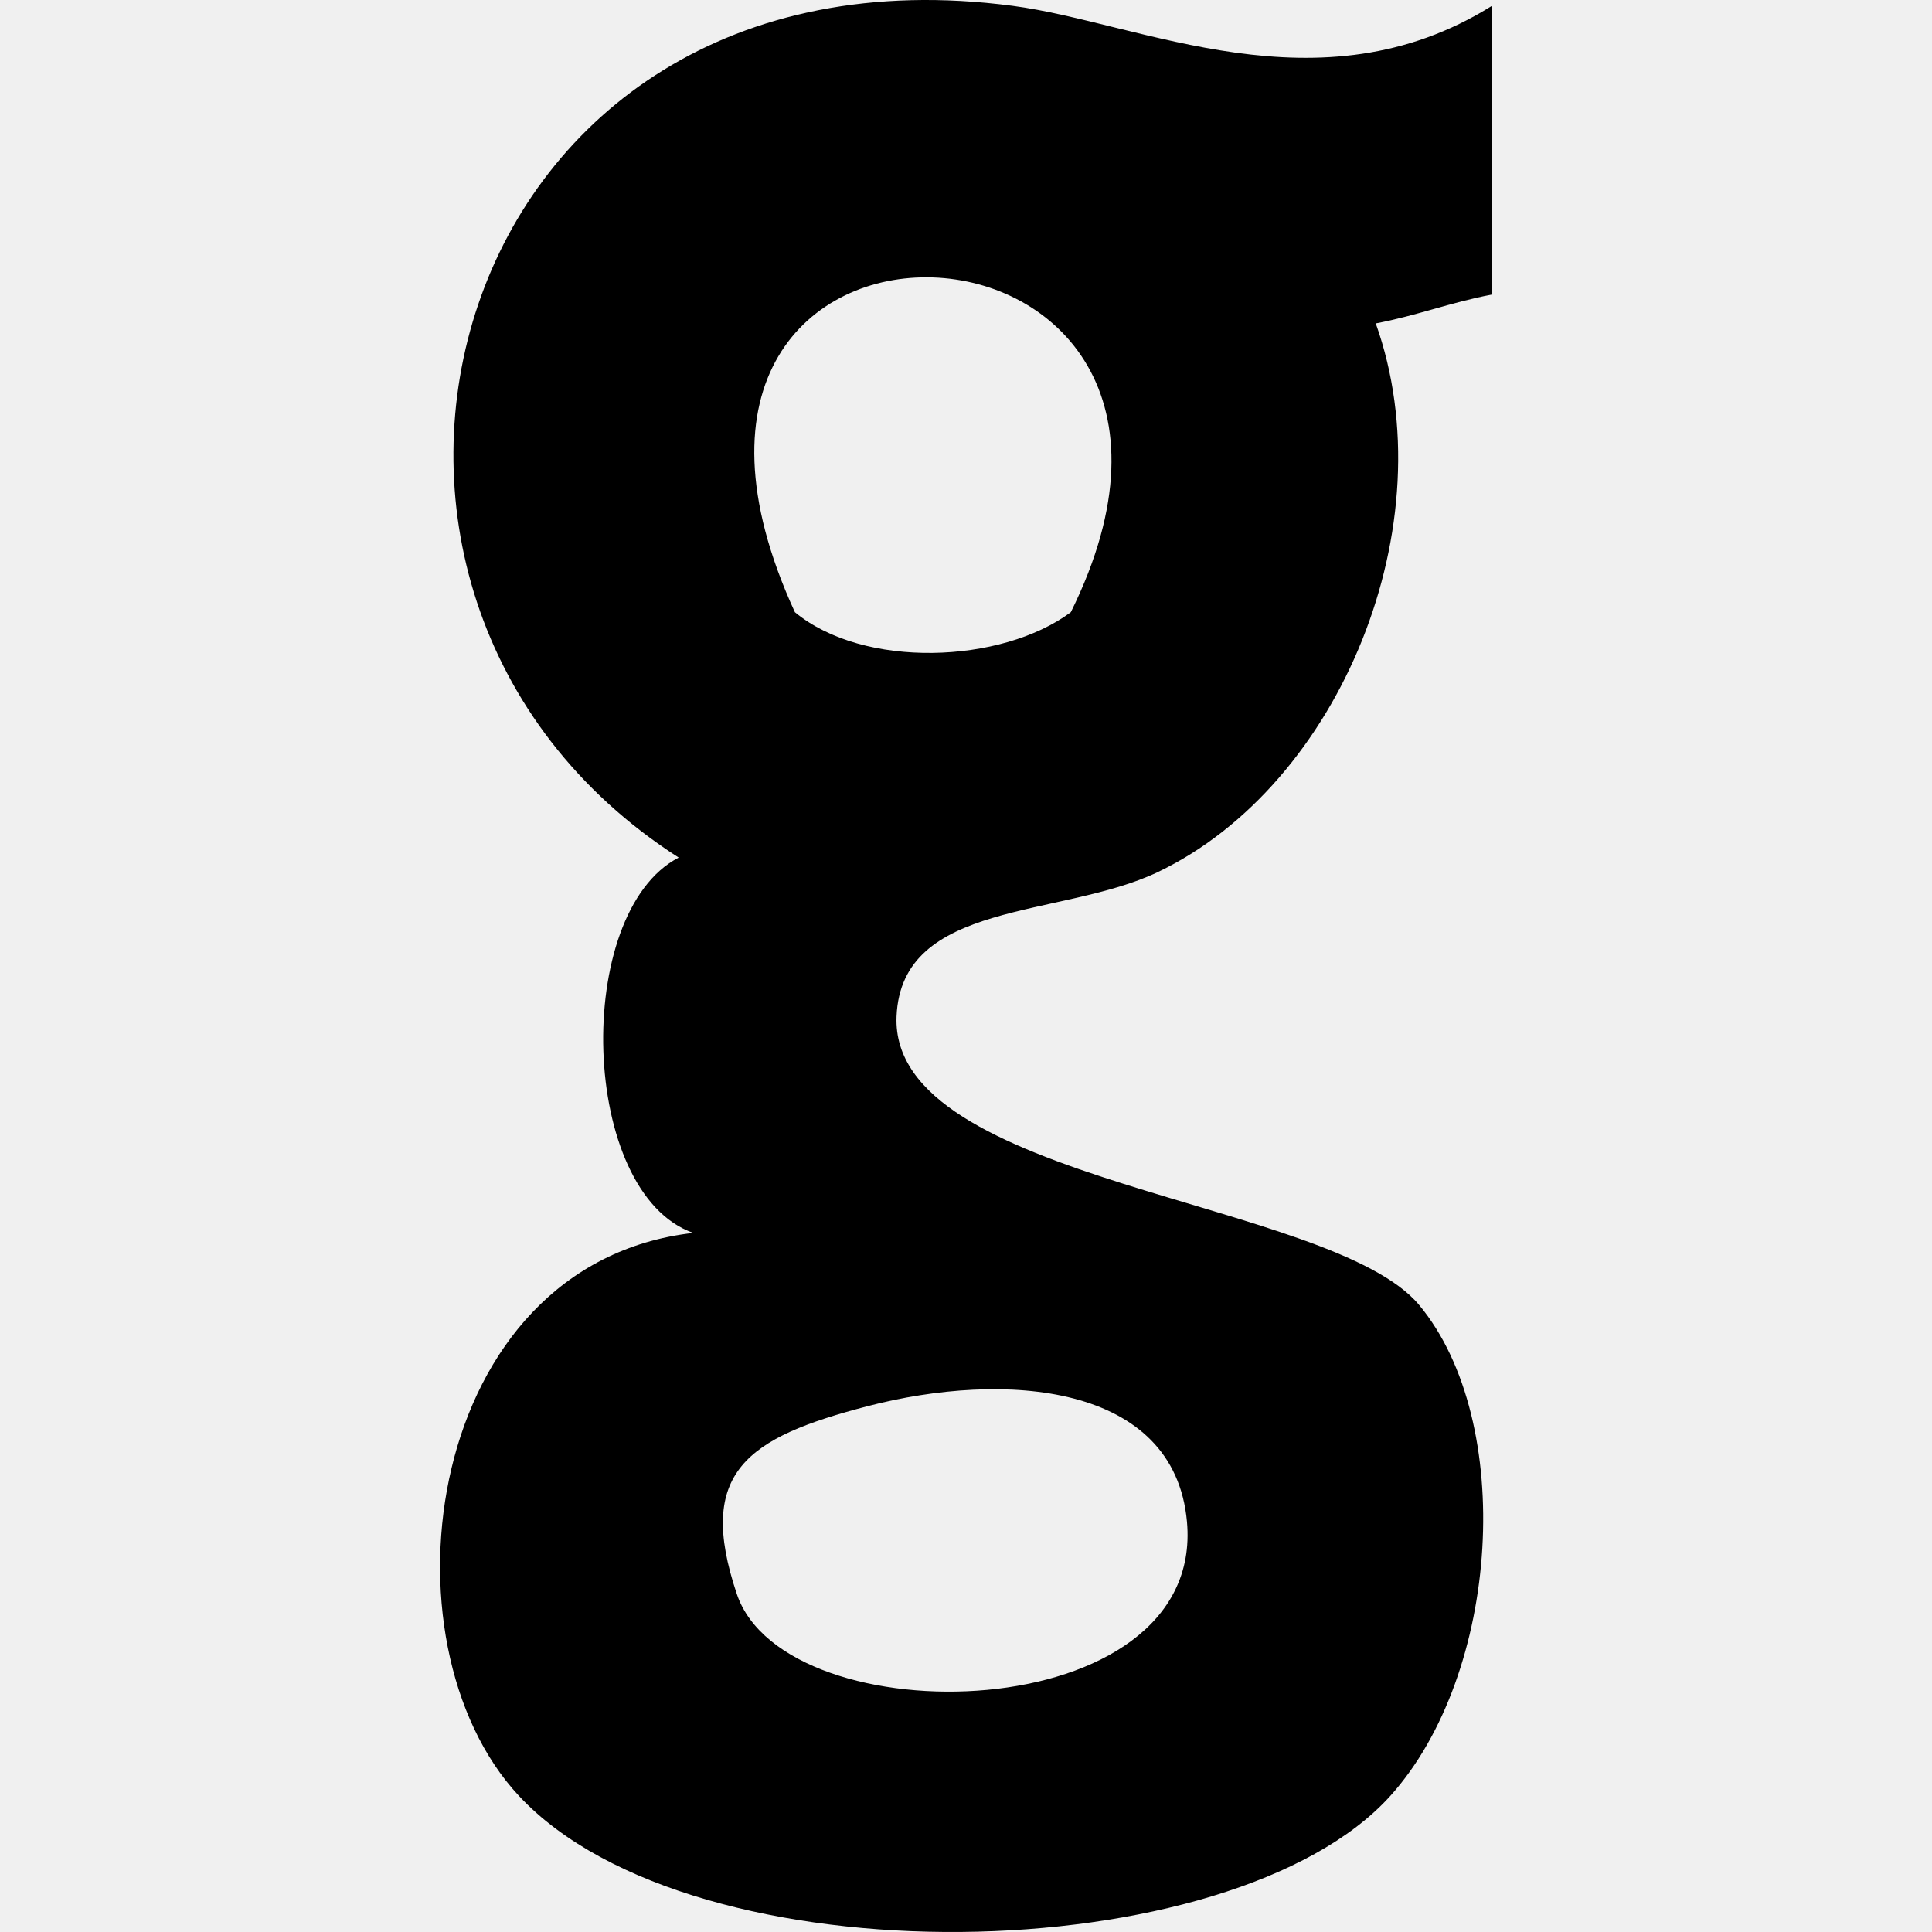
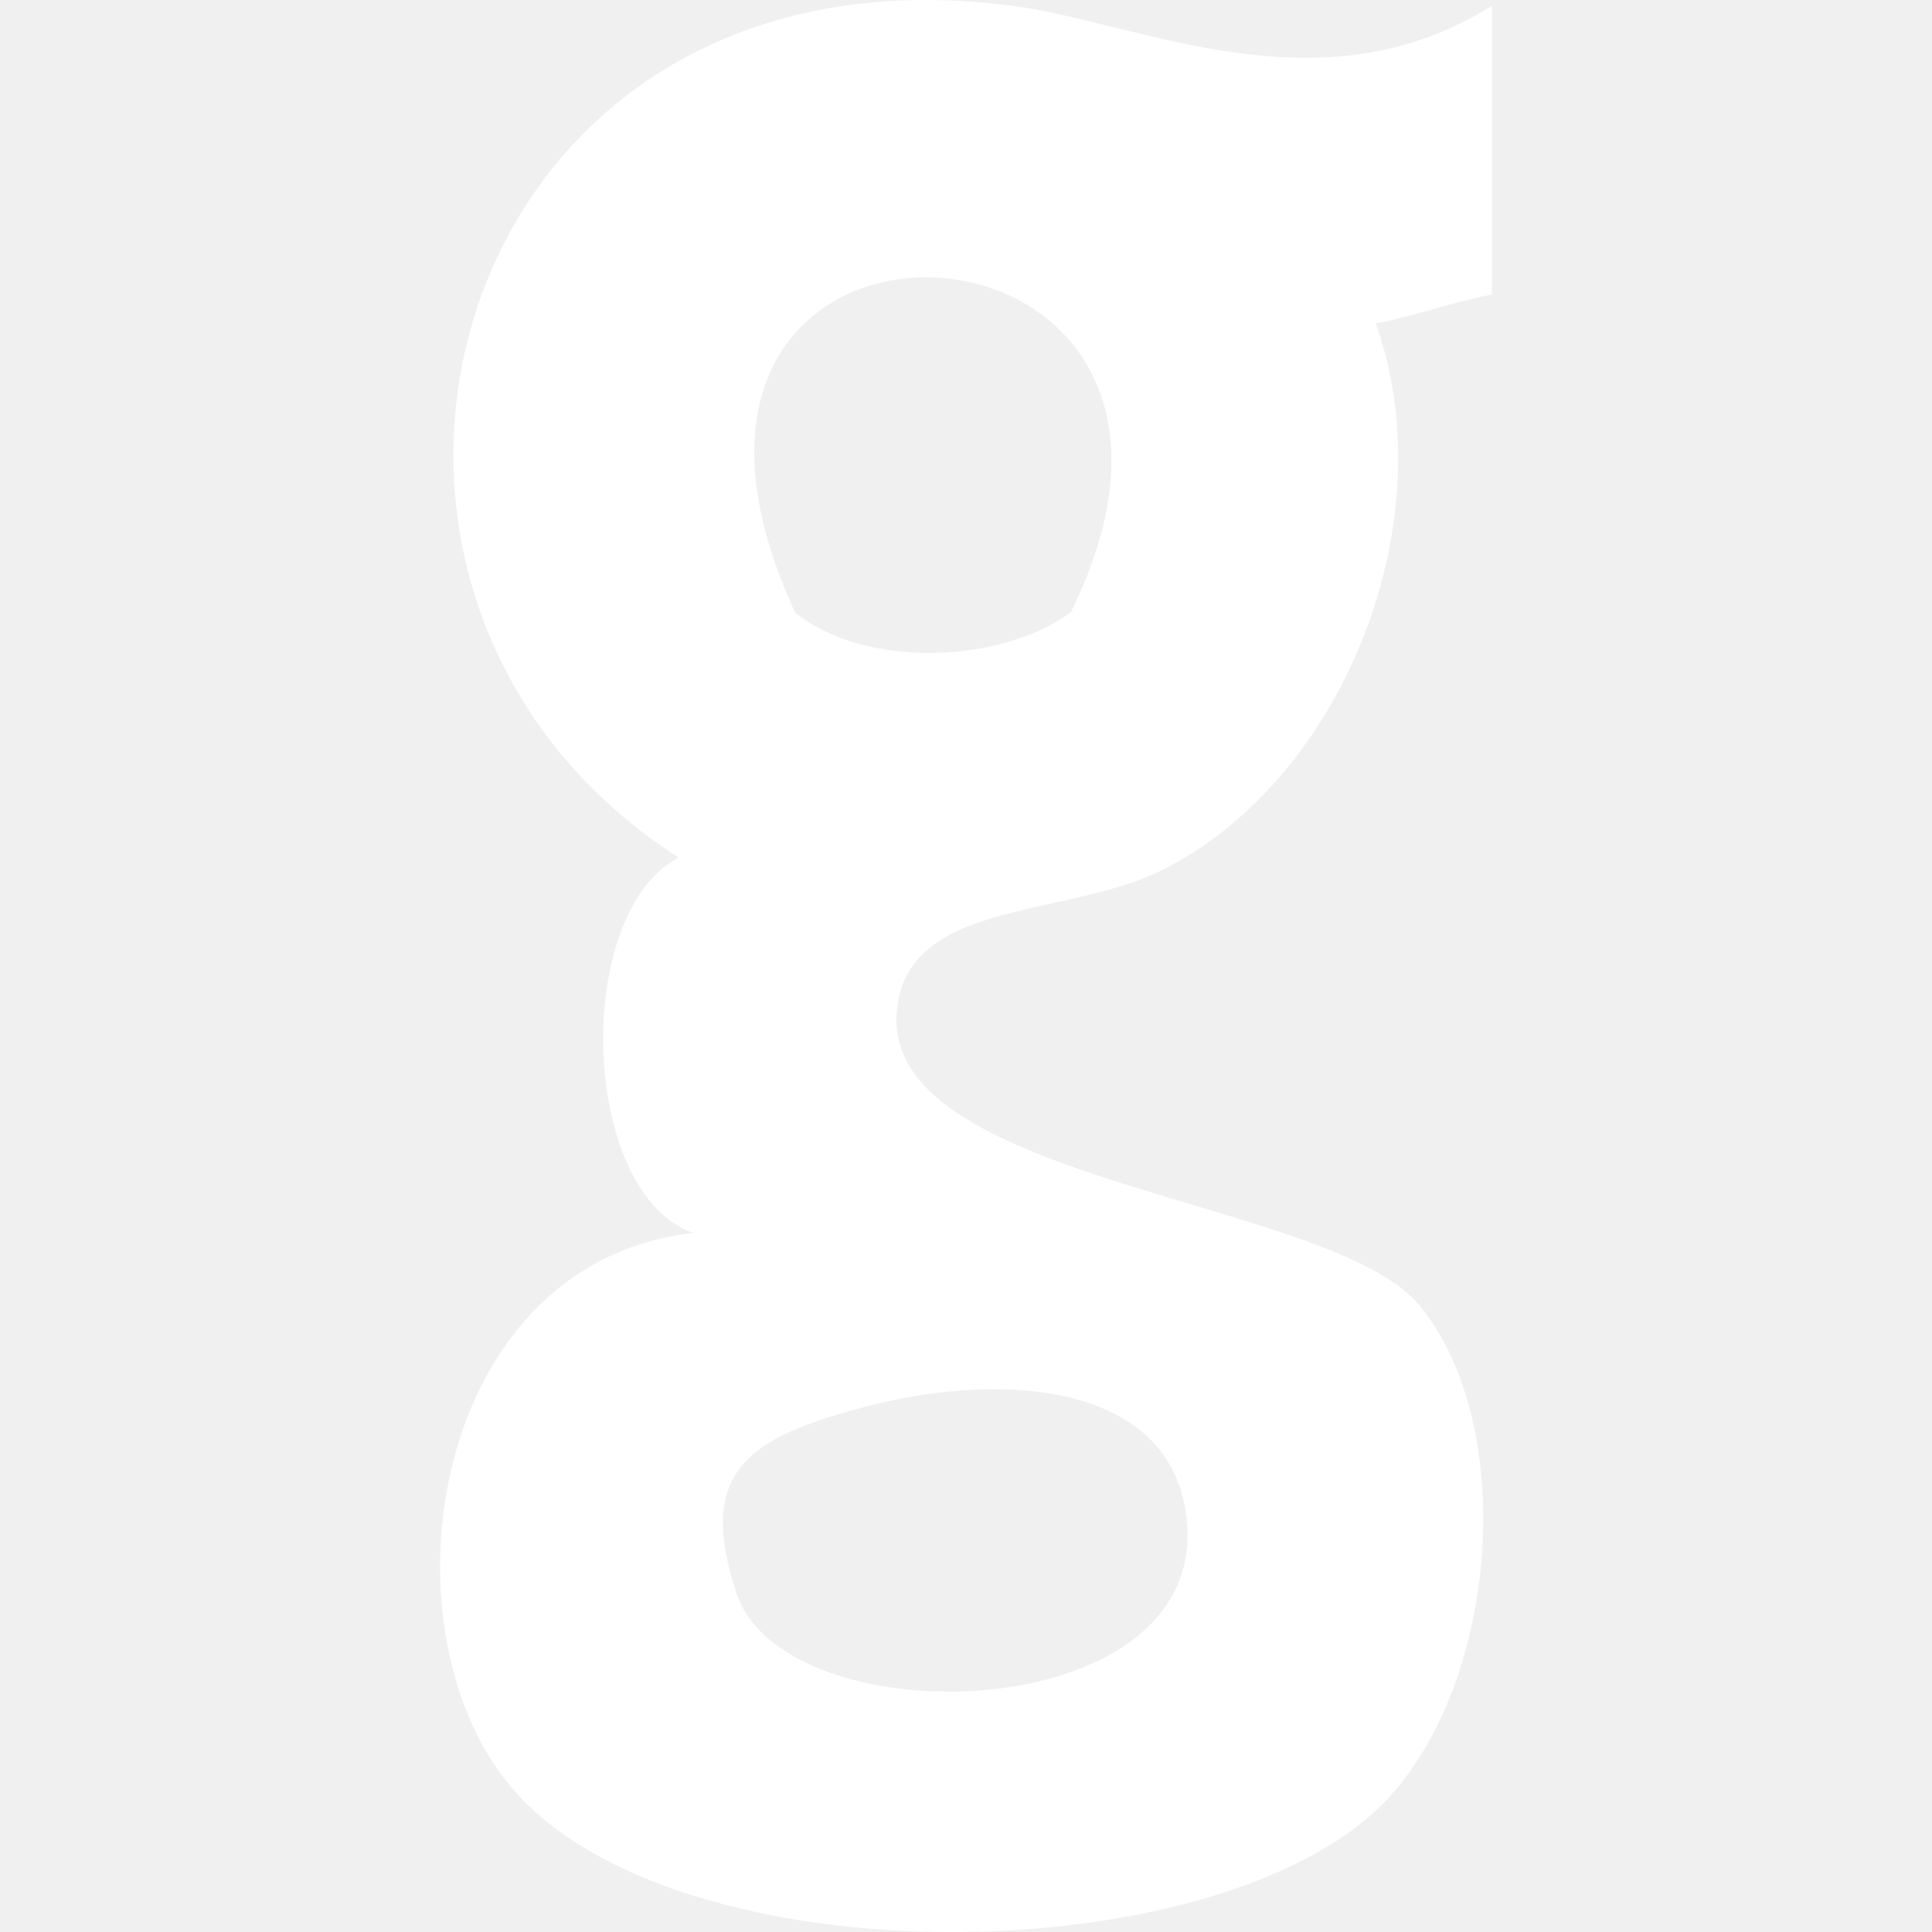
- <svg xmlns="http://www.w3.org/2000/svg" version="1.1" id="Capa_1" x="0px" y="0px" width="430.117px" height="430.116px" viewBox="0 0 430.117 430.116" style="enable-background:new 0 0 430.117 430.116;" xml:space="preserve">
+ <svg xmlns="http://www.w3.org/2000/svg" version="1.1" id="Capa_1" x="0px" y="0px" width="512px" height="512px" viewBox="0 0 430.117 430.116" style="enable-background:new 0 0 430.117 430.116;" xml:space="preserve">
  <g>
-     <path id="Github" d="M332.146,1.3c-38.456,24.038-78.108,3.762-106.689,0C99.268-15.326,59.152,131.895,151.094,190.921   c-23.671,12.258-22.124,74.668,3.239,83.559c-59.739,6.833-70.816,91.027-38.793,125.349c38.965,41.752,158.828,38.989,193.976,0   c24.539-27.237,27.946-83.372,6.454-109.266c-19.593-23.63-117.904-27.2-116.374-64.284c1.064-25.921,36.613-21.835,58.194-32.143   c40.589-19.408,64.434-77.478,48.491-122.135c9.049-1.701,16.797-4.721,25.864-6.422V1.3z M176.966,136.295   c-47.308-103.065,108.771-95.673,61.428,0C222.862,147.802,192.302,148.946,176.966,136.295z M264.25,338.766   c4.191,46.223-89.396,48.271-100.219,16.087c-9.11-27.116,2.231-34.803,29.09-41.789   C223.543,305.144,261.44,307.851,264.25,338.766z" />
+     <path id="Github" d="M332.146,1.3c-38.456,24.038-78.108,3.762-106.689,0C99.268-15.326,59.152,131.895,151.094,190.921   c-23.671,12.258-22.124,74.668,3.239,83.559c-59.739,6.833-70.816,91.027-38.793,125.349c38.965,41.752,158.828,38.989,193.976,0   c24.539-27.237,27.946-83.372,6.454-109.266c-19.593-23.63-117.904-27.2-116.374-64.284c1.064-25.921,36.613-21.835,58.194-32.143   c40.589-19.408,64.434-77.478,48.491-122.135c9.049-1.701,16.797-4.721,25.864-6.422V1.3z M176.966,136.295   c-47.308-103.065,108.771-95.673,61.428,0C222.862,147.802,192.302,148.946,176.966,136.295z M264.25,338.766   c4.191,46.223-89.396,48.271-100.219,16.087c-9.11-27.116,2.231-34.803,29.09-41.789   C223.543,305.144,261.44,307.851,264.25,338.766z" fill="#FFFFFF" />
  </g>
  <g>
</g>
  <g>
</g>
  <g>
</g>
  <g>
</g>
  <g>
</g>
  <g>
</g>
  <g>
</g>
  <g>
</g>
  <g>
</g>
  <g>
</g>
  <g>
</g>
  <g>
</g>
  <g>
</g>
  <g>
</g>
  <g>
</g>
</svg>
